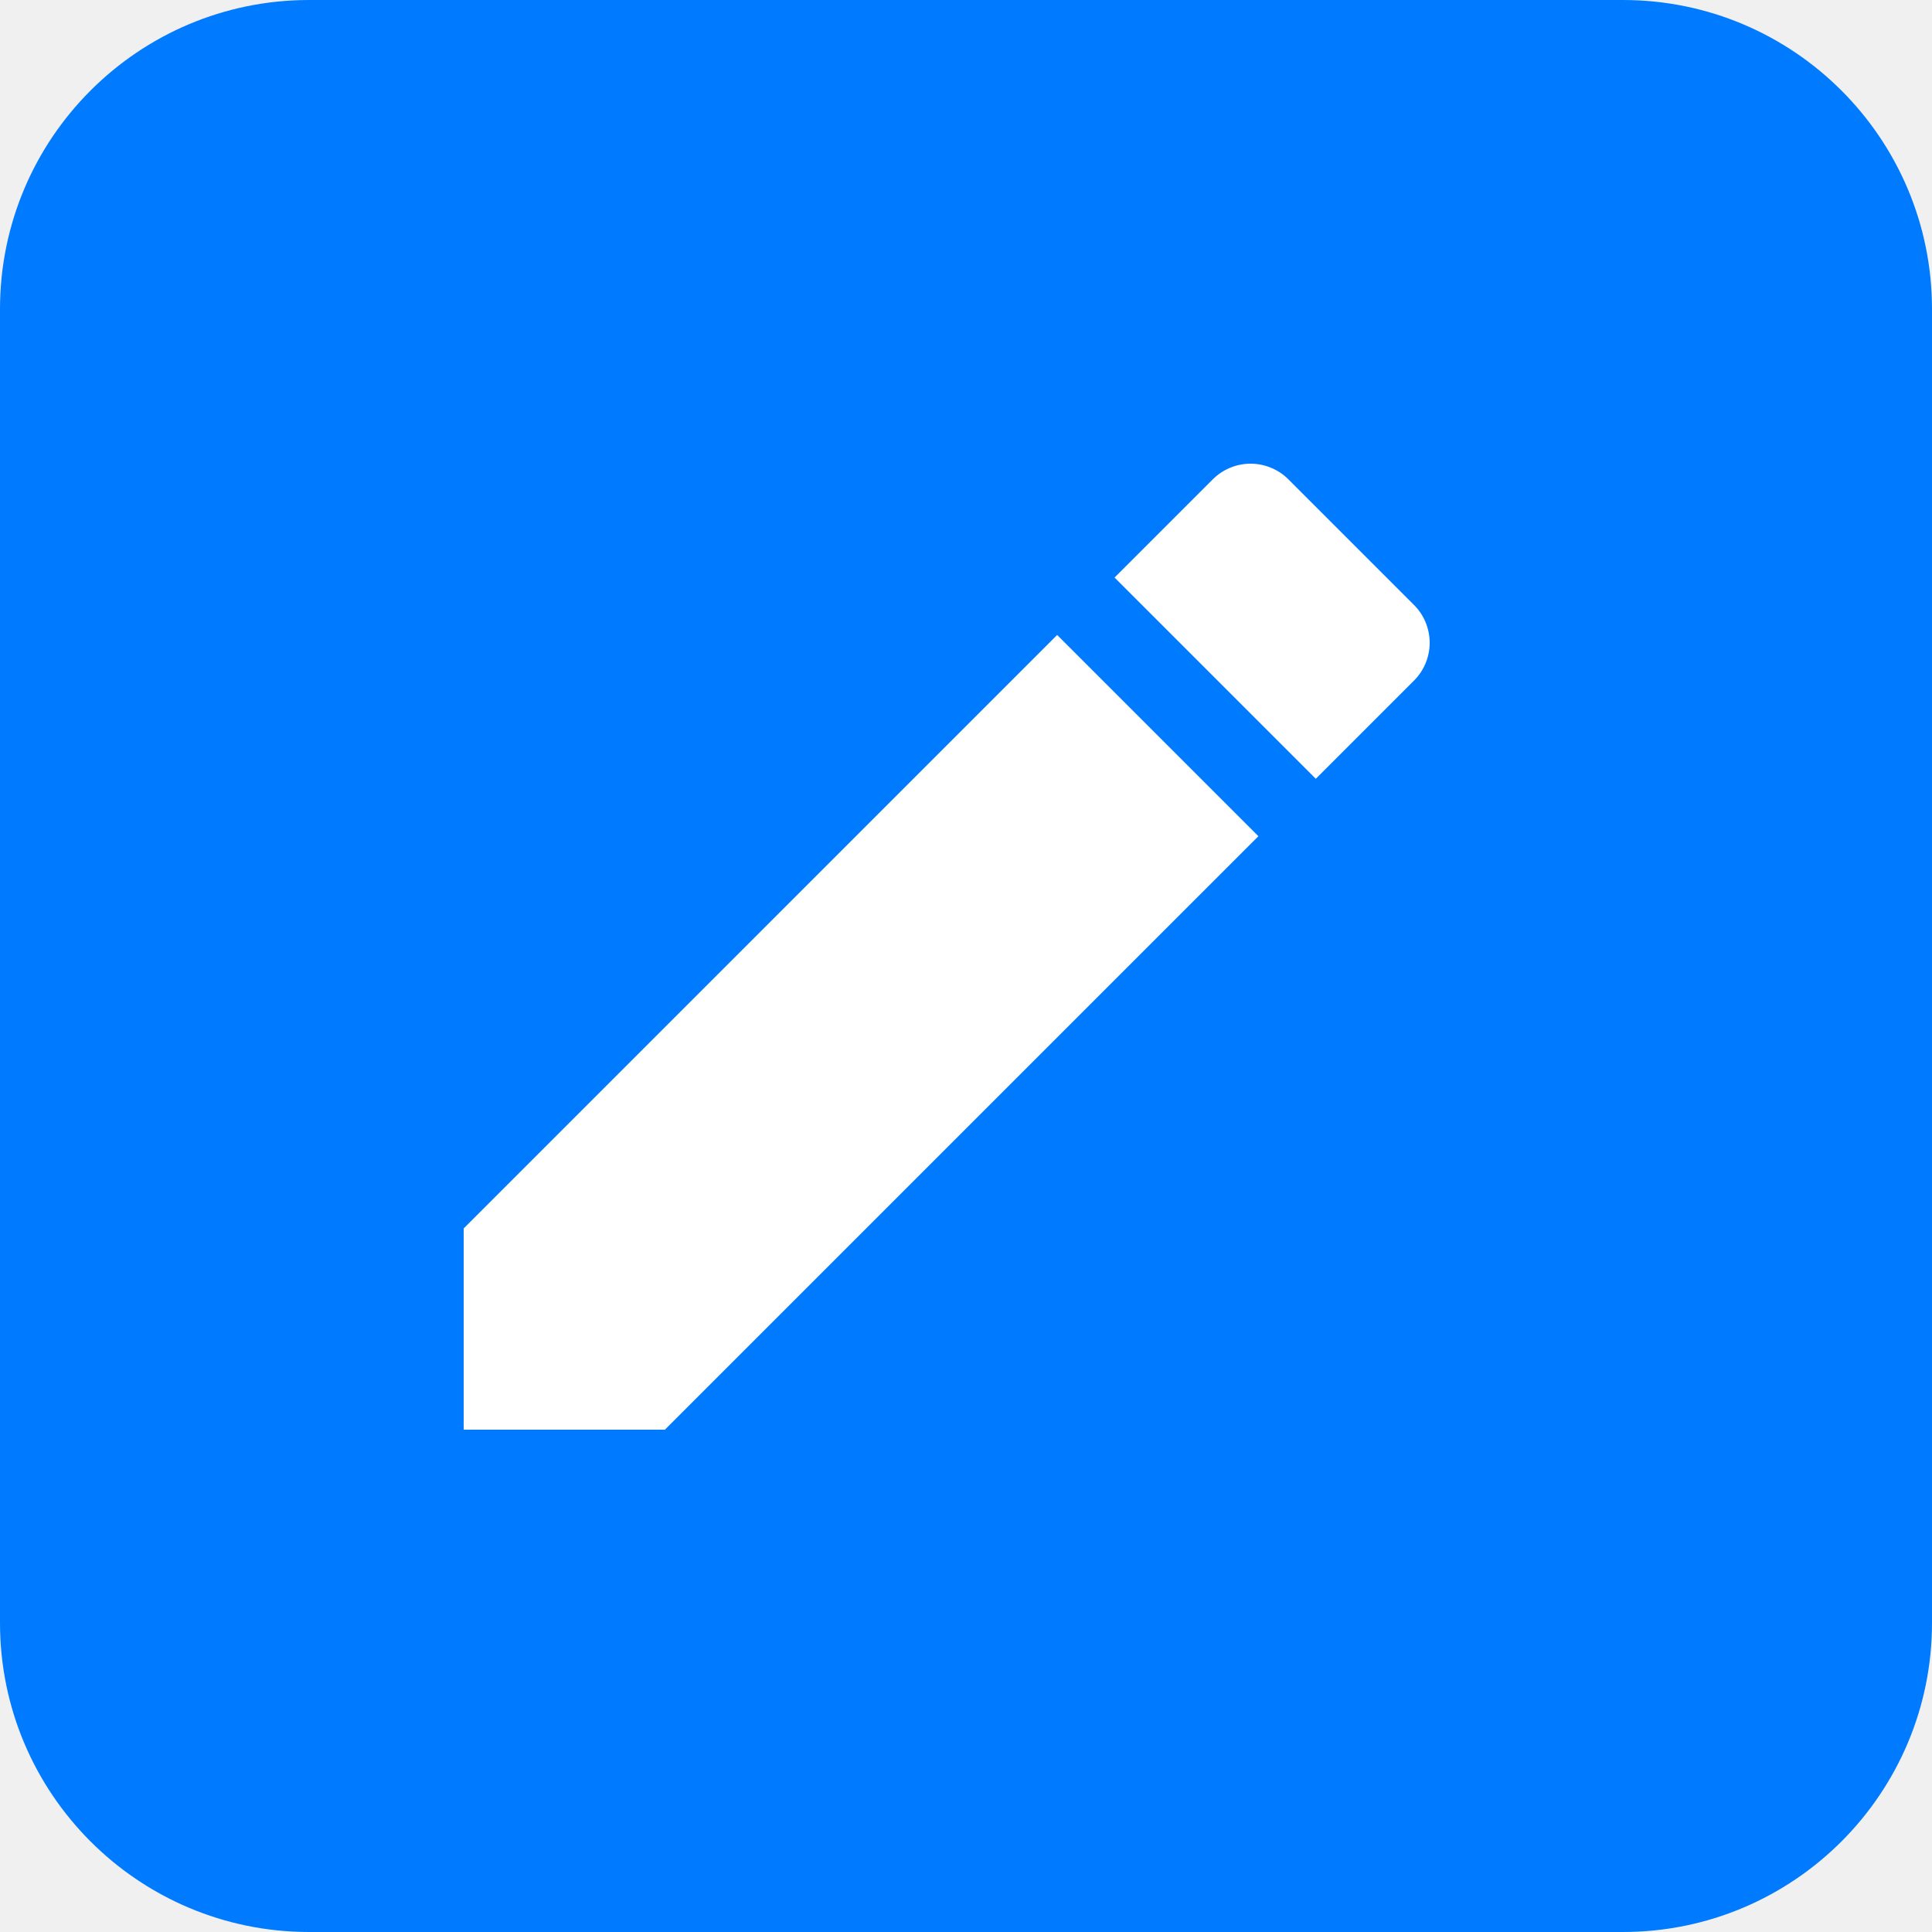
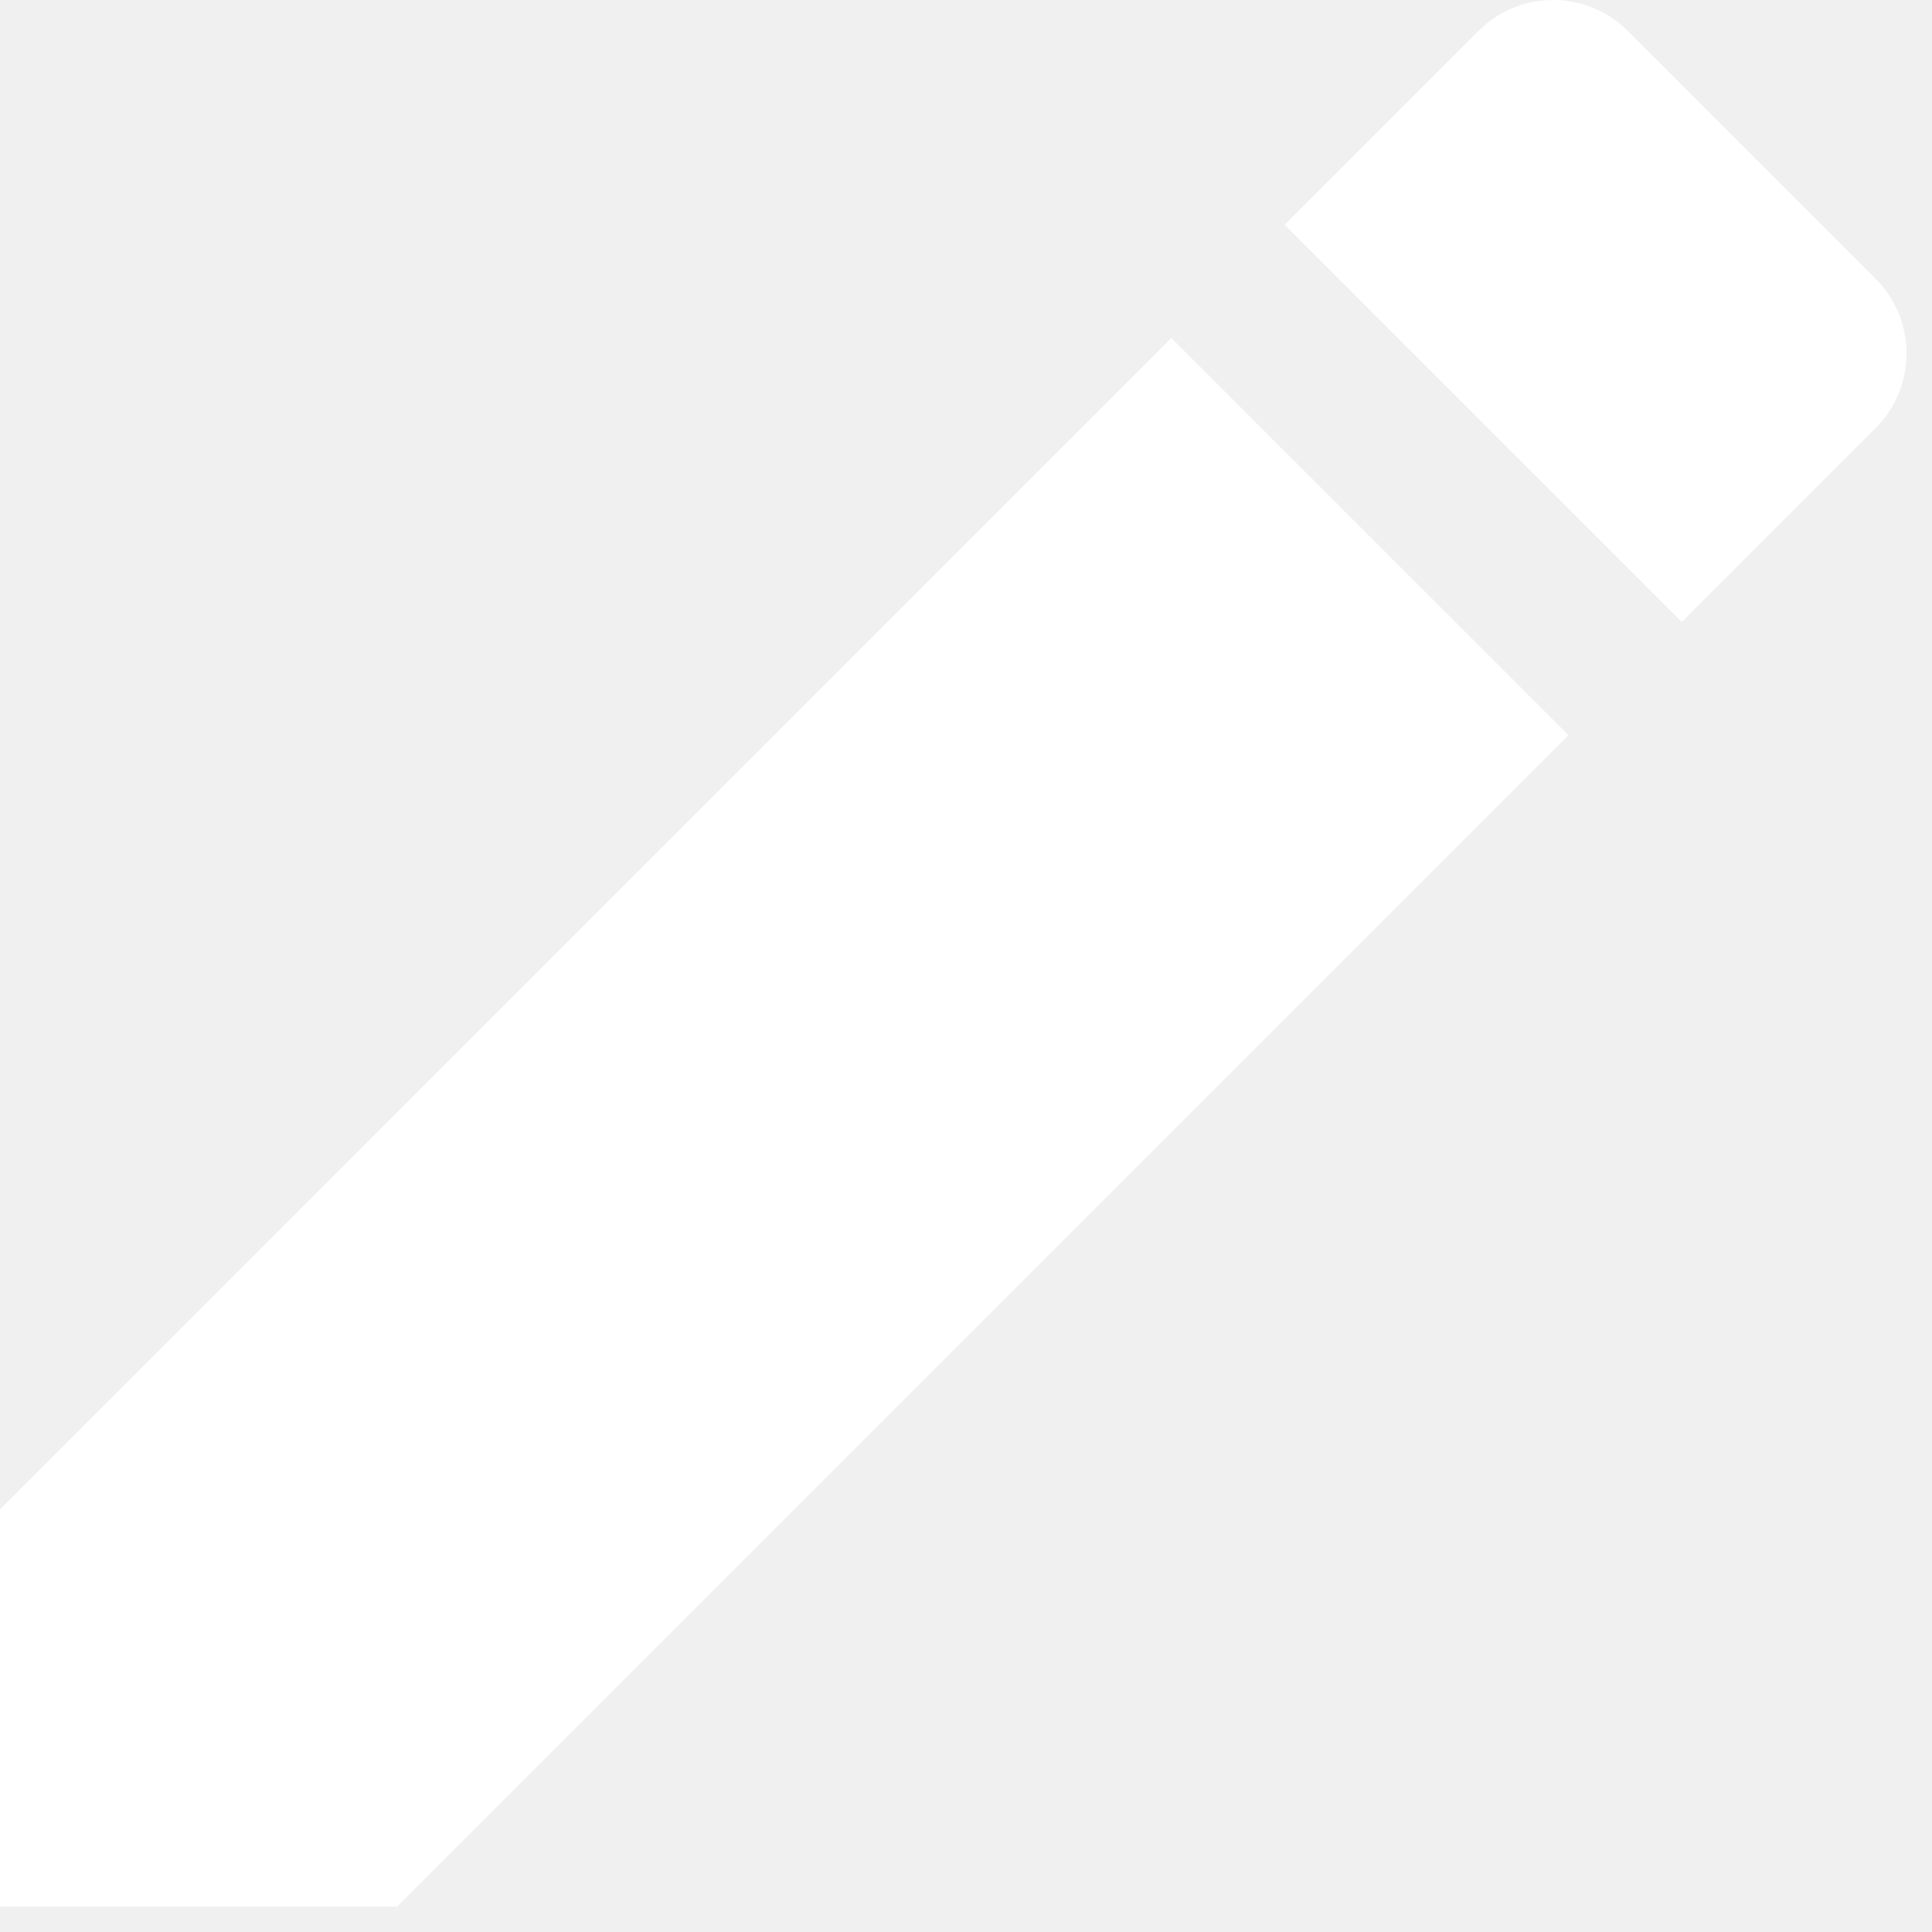
- <svg xmlns="http://www.w3.org/2000/svg" width="50" height="50" viewBox="0 0 50 50" fill="none">
-   <rect x="50" y="50" width="50" height="50" rx="8" transform="rotate(180 50 50)" fill="#007BFF" />
-   <path d="M12 31.792V37H17.208L32.567 21.641L27.359 16.433L12 31.792ZM36.594 17.614C36.723 17.485 36.825 17.333 36.894 17.165C36.964 16.997 37 16.817 37 16.635C37 16.453 36.964 16.273 36.894 16.105C36.825 15.937 36.723 15.784 36.594 15.656L33.344 12.406C33.216 12.277 33.063 12.175 32.895 12.106C32.727 12.036 32.547 12 32.365 12C32.183 12 32.003 12.036 31.835 12.106C31.667 12.175 31.515 12.277 31.386 12.406L28.845 14.947L34.053 20.155L36.594 17.614Z" fill="white" />
+ <svg xmlns="http://www.w3.org/2000/svg" width="38" height="38" viewBox="0 0 38 38" fill="none">
+   <path d="M0 29.689V37.5H7.811L30.85 14.461L23.038 6.65L0 29.689ZM36.891 8.421C37.084 8.228 37.237 7.999 37.342 7.747C37.446 7.495 37.5 7.225 37.5 6.952C37.5 6.679 37.446 6.409 37.342 6.157C37.237 5.905 37.084 5.676 36.891 5.484L32.017 0.609C31.824 0.416 31.595 0.263 31.343 0.158C31.091 0.054 30.821 0 30.548 0C30.275 0 30.005 0.054 29.753 0.158C29.501 0.263 29.272 0.416 29.079 0.609L25.267 4.421L33.079 12.233L36.891 8.421Z" fill="white" />
</svg>
